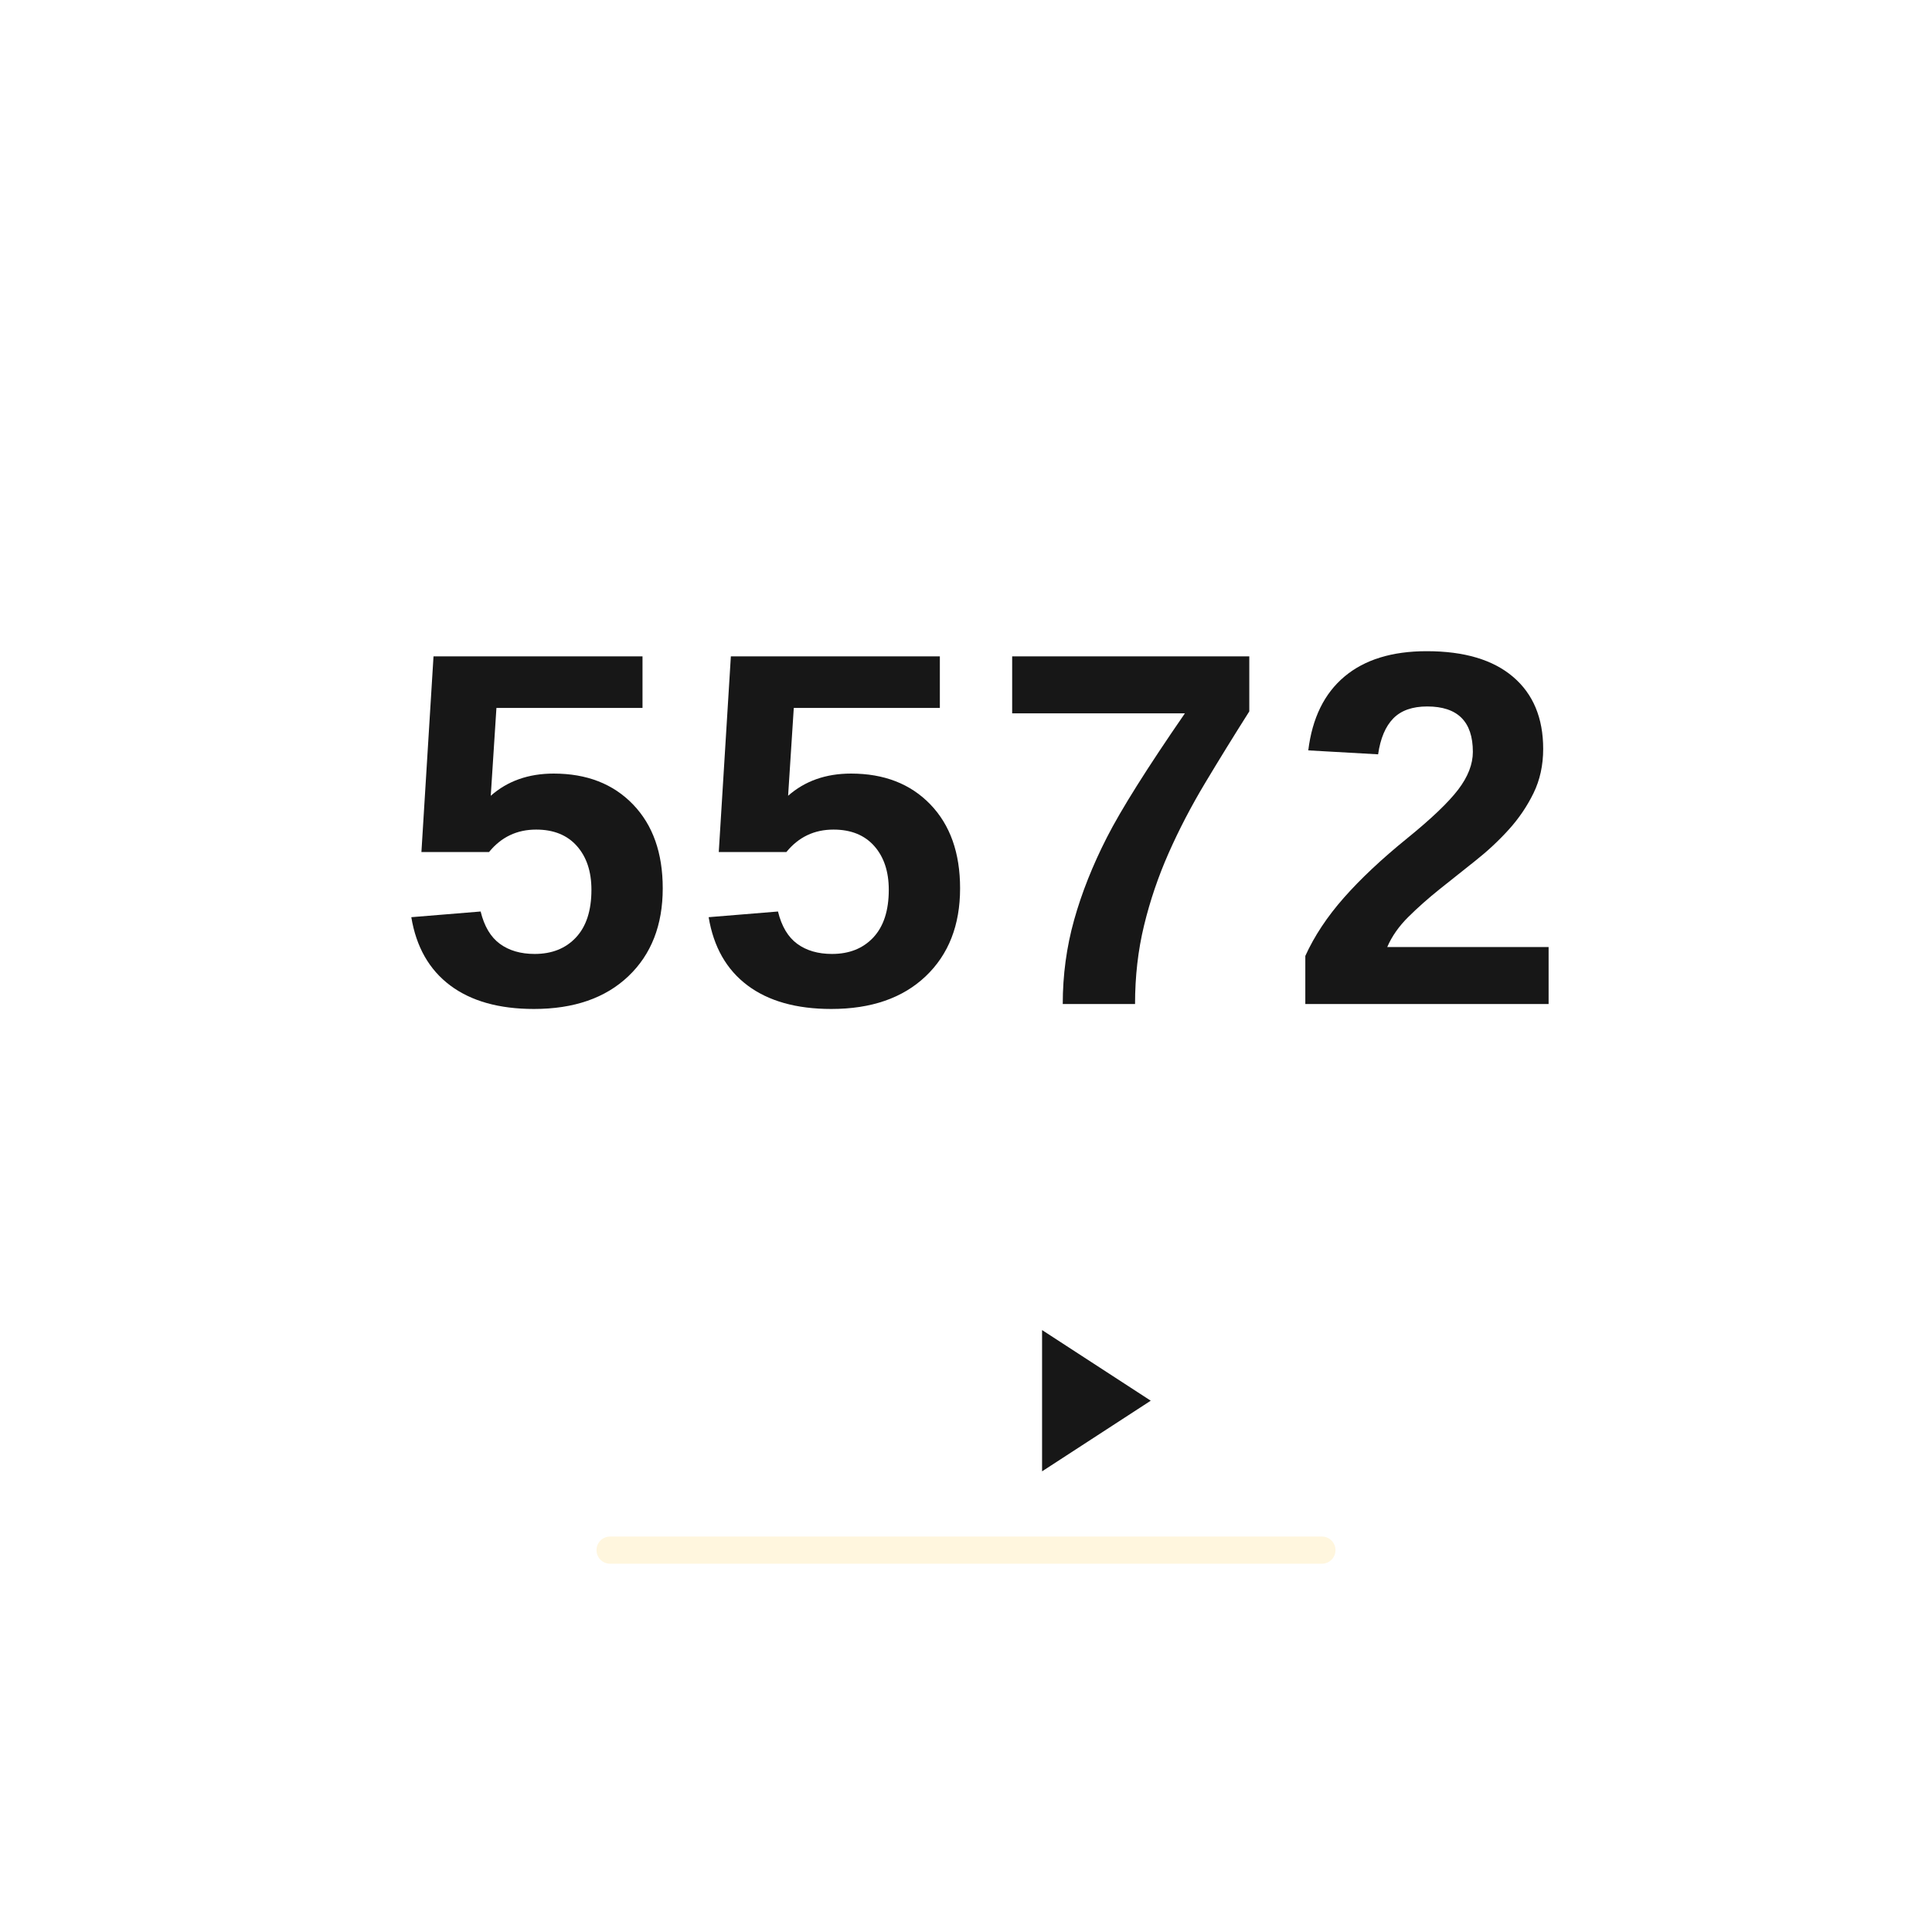
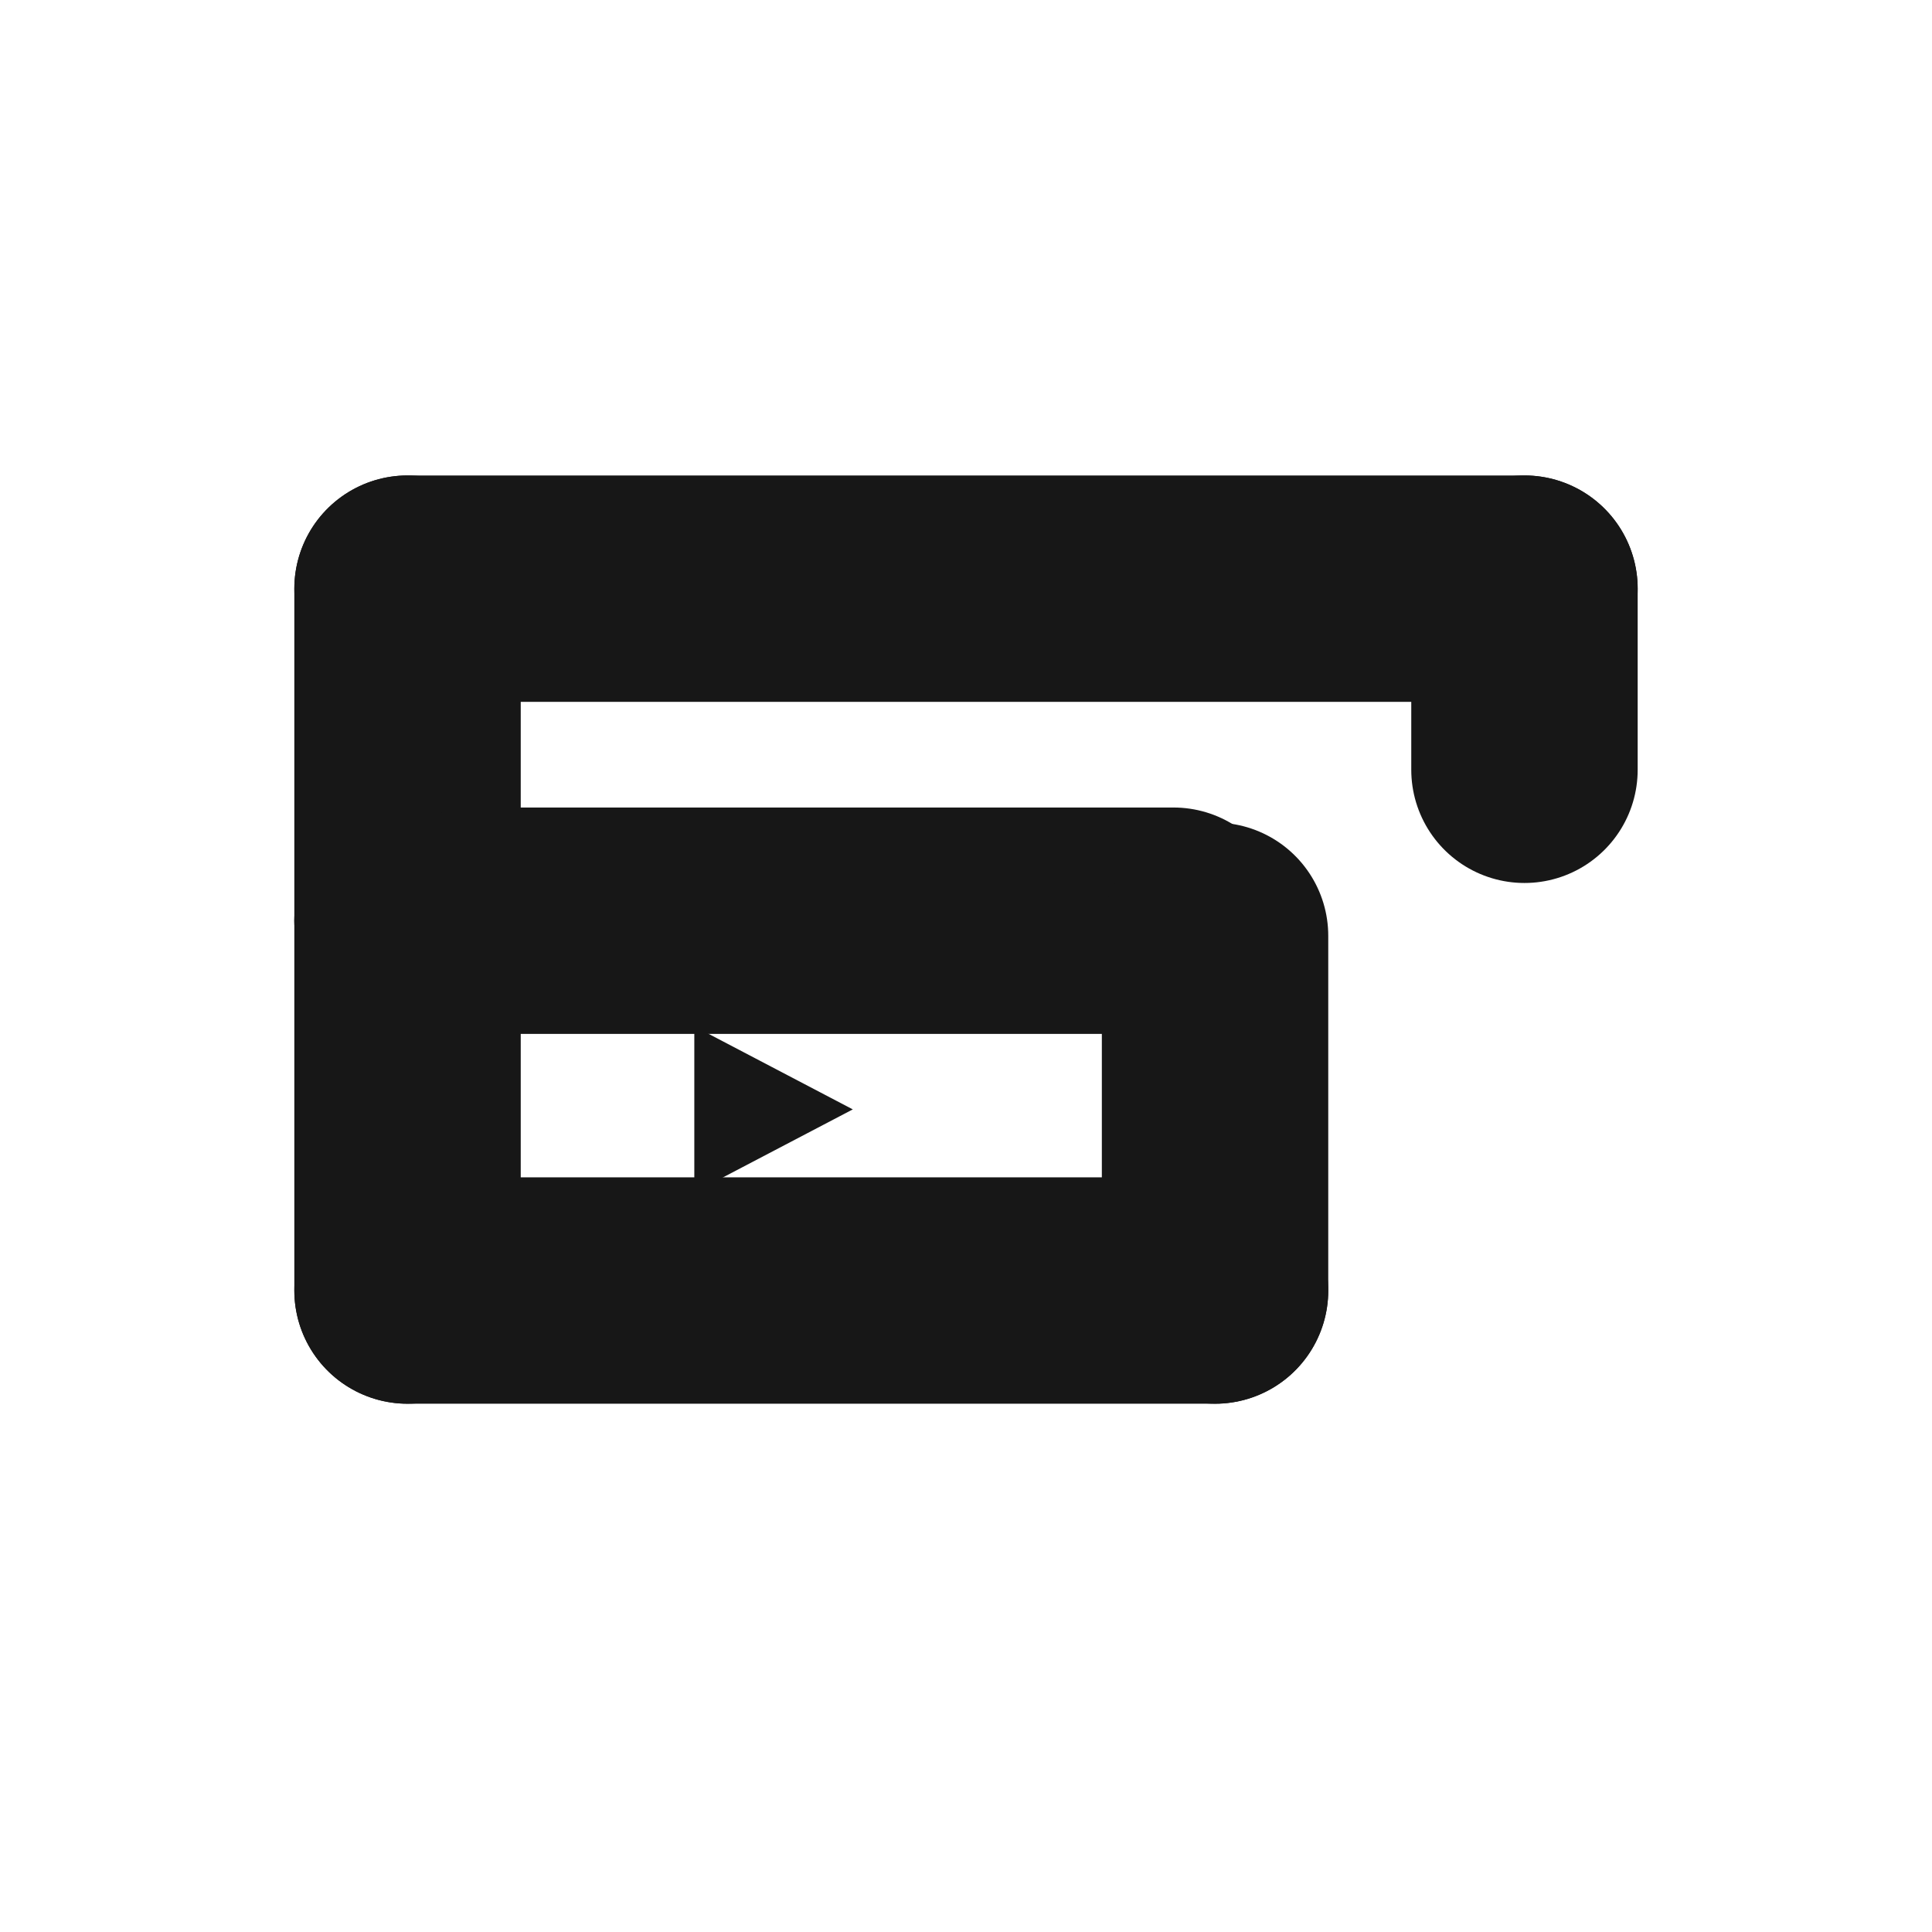
<svg xmlns="http://www.w3.org/2000/svg" width="512" height="512" viewBox="0 0 512 512">
-   <defs>
-     <linearGradient id="sheen" x1="0%" y1="0%" x2="0%" y2="100%">
-       <stop offset="0%" stop-color="rgba(255,255,255,0)" />
-     </linearGradient>
-   </defs>
-   <g transform="translate(256,256) scale(0.72) translate(-256,-256)">
-     <g fill="#171717">
-       <g transform="translate(256 270)">
-         <path d="M98.268 -42.595Q98.268 -22.251 85.598 -10.217Q72.929 1.816 50.859 1.816Q31.605 1.816 20.026 -6.857Q8.446 -15.53 5.722 -31.969L31.242 -34.058Q33.24 -25.884 38.326 -22.16Q43.412 -18.437 51.132 -18.437Q60.668 -18.437 66.344 -24.521Q72.021 -30.606 72.021 -42.05Q72.021 -52.131 66.662 -58.17Q61.304 -64.21 51.677 -64.21Q41.051 -64.21 34.33 -55.945H9.445L13.896 -127.966H90.82V-108.984H37.055L34.966 -76.652Q44.229 -84.826 58.125 -84.826Q76.38 -84.826 87.324 -73.474Q98.268 -62.121 98.268 -42.595Z" transform="translate(-209.889 0)" />
-         <path d="M98.268 -42.595Q98.268 -22.251 85.598 -10.217Q72.929 1.816 50.859 1.816Q31.605 1.816 20.026 -6.857Q8.446 -15.53 5.722 -31.969L31.242 -34.058Q33.24 -25.884 38.326 -22.16Q43.412 -18.437 51.132 -18.437Q60.668 -18.437 66.344 -24.521Q72.021 -30.606 72.021 -42.05Q72.021 -52.131 66.662 -58.17Q61.304 -64.21 51.677 -64.21Q41.051 -64.21 34.33 -55.945H9.445L13.896 -127.966H90.82V-108.984H37.055L34.966 -76.652Q44.229 -84.826 58.125 -84.826Q76.38 -84.826 87.324 -73.474Q98.268 -62.121 98.268 -42.595Z" transform="translate(-100.444 0)" />
-         <path d="M95.271 -107.713Q86.643 -94.09 78.968 -81.284Q71.294 -68.479 65.572 -55.537Q59.851 -42.595 56.536 -28.926Q53.221 -15.258 53.221 0.0H26.61Q26.61 -15.984 30.788 -30.924Q34.966 -45.864 42.867 -61.349Q50.769 -76.834 71.566 -106.986H7.992V-127.966H95.271Z" transform="translate(9.000 0)" />
-         <path d="M6.448 0.0V-17.71Q11.443 -28.699 20.662 -39.144Q29.88 -49.588 43.866 -60.94Q57.308 -71.839 62.711 -78.923Q68.115 -86.007 68.115 -92.818Q68.115 -109.529 51.313 -109.529Q43.14 -109.529 38.826 -105.125Q34.512 -100.72 33.24 -91.91L7.538 -93.363Q9.718 -111.164 20.843 -120.519Q31.969 -129.873 51.132 -129.873Q71.839 -129.873 82.919 -120.428Q93.999 -110.982 93.999 -93.908Q93.999 -84.917 90.457 -77.651Q86.915 -70.386 81.375 -64.255Q75.835 -58.125 69.069 -52.767Q62.303 -47.408 55.945 -42.322Q49.588 -37.236 44.366 -32.06Q39.144 -26.883 36.601 -20.979H95.997V0.0Z" transform="translate(118.444 0)" />
-       </g>
+   <g transform="translate(256 252)">
+     <g stroke="#171717" stroke-width="60" stroke-linecap="round" stroke-linejoin="round" fill="none">
+       <path d="M-148 -96 H148" />
+       <path d="M-148 -96 V-8" />
+       <path d="M-148 -8 H55" />
+       <path d="M148 -96 V-48" />
+       <path d="M-148 -8 V90" />
+       <path d="M-148 90 H66" />
+       <path d="M66 90 V-4" />
    </g>
-     <polygon points="284,390 284,442 324,416" fill="#171717" />
-     <rect x="120" y="466" width="272" height="10" rx="5" fill="#FFF6DE" />
+     <polygon points="-72,20 -72,64 -30,42" fill="#171717" />
  </g>
</svg>
